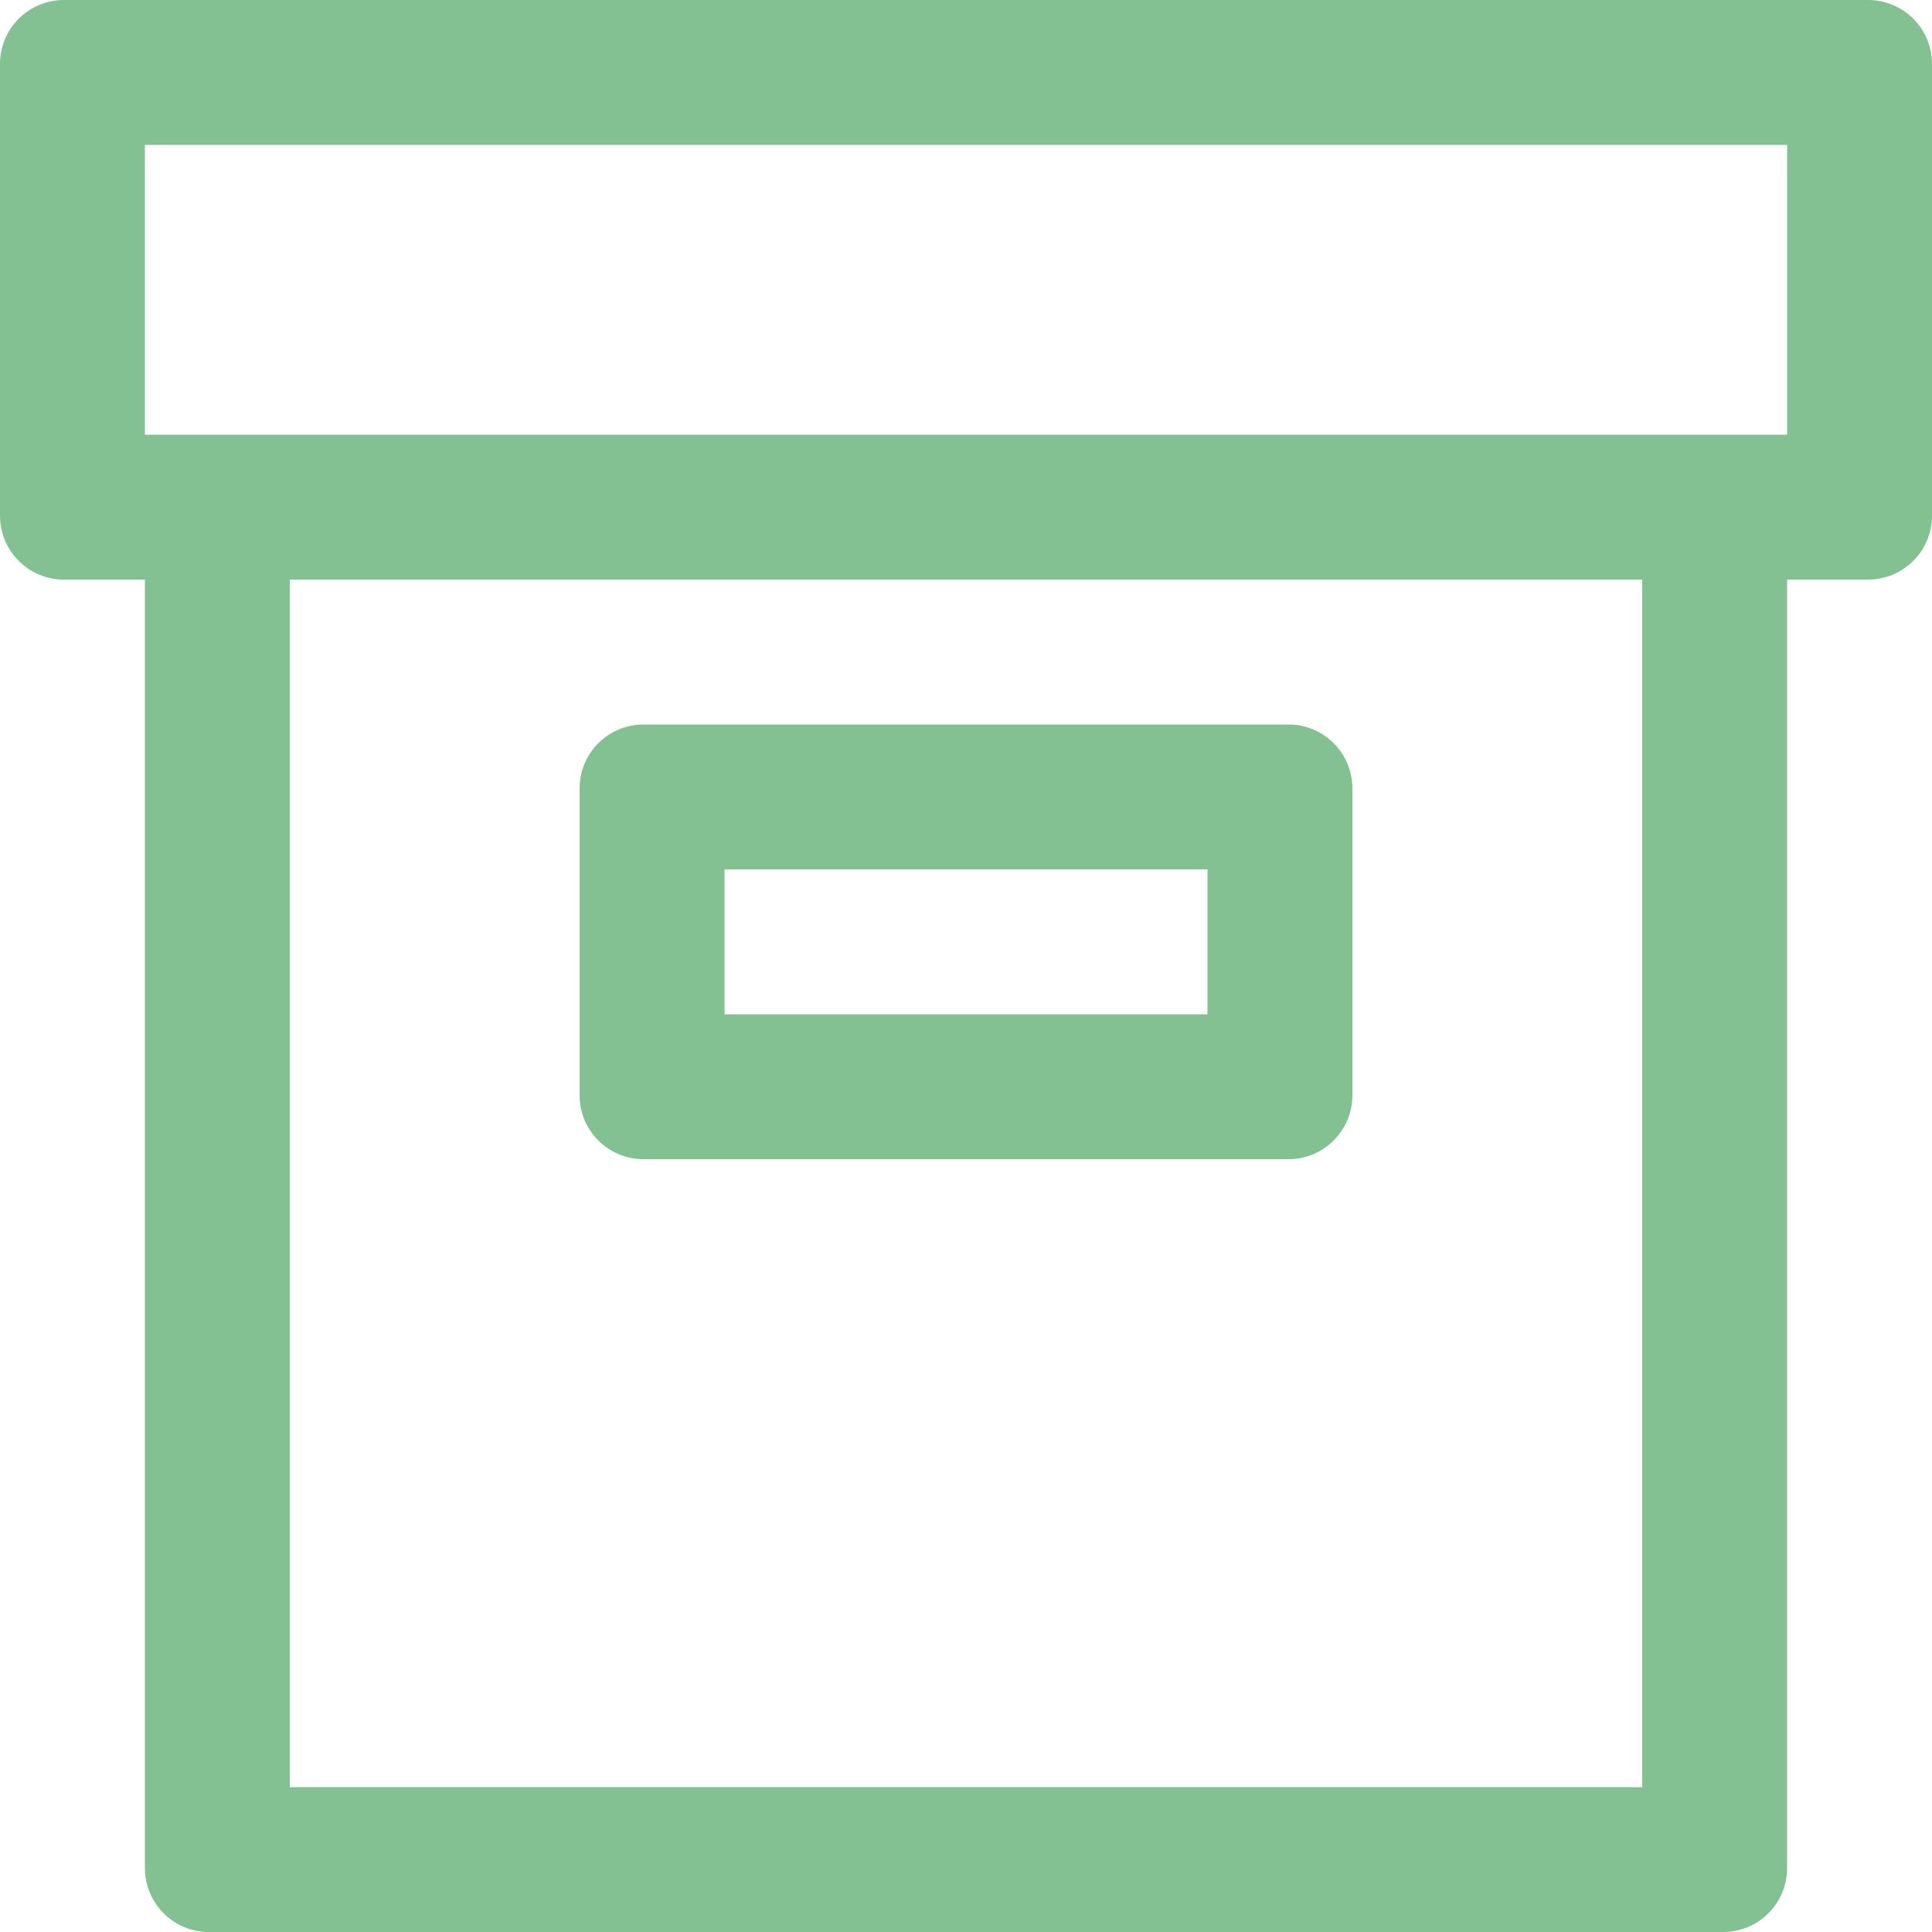
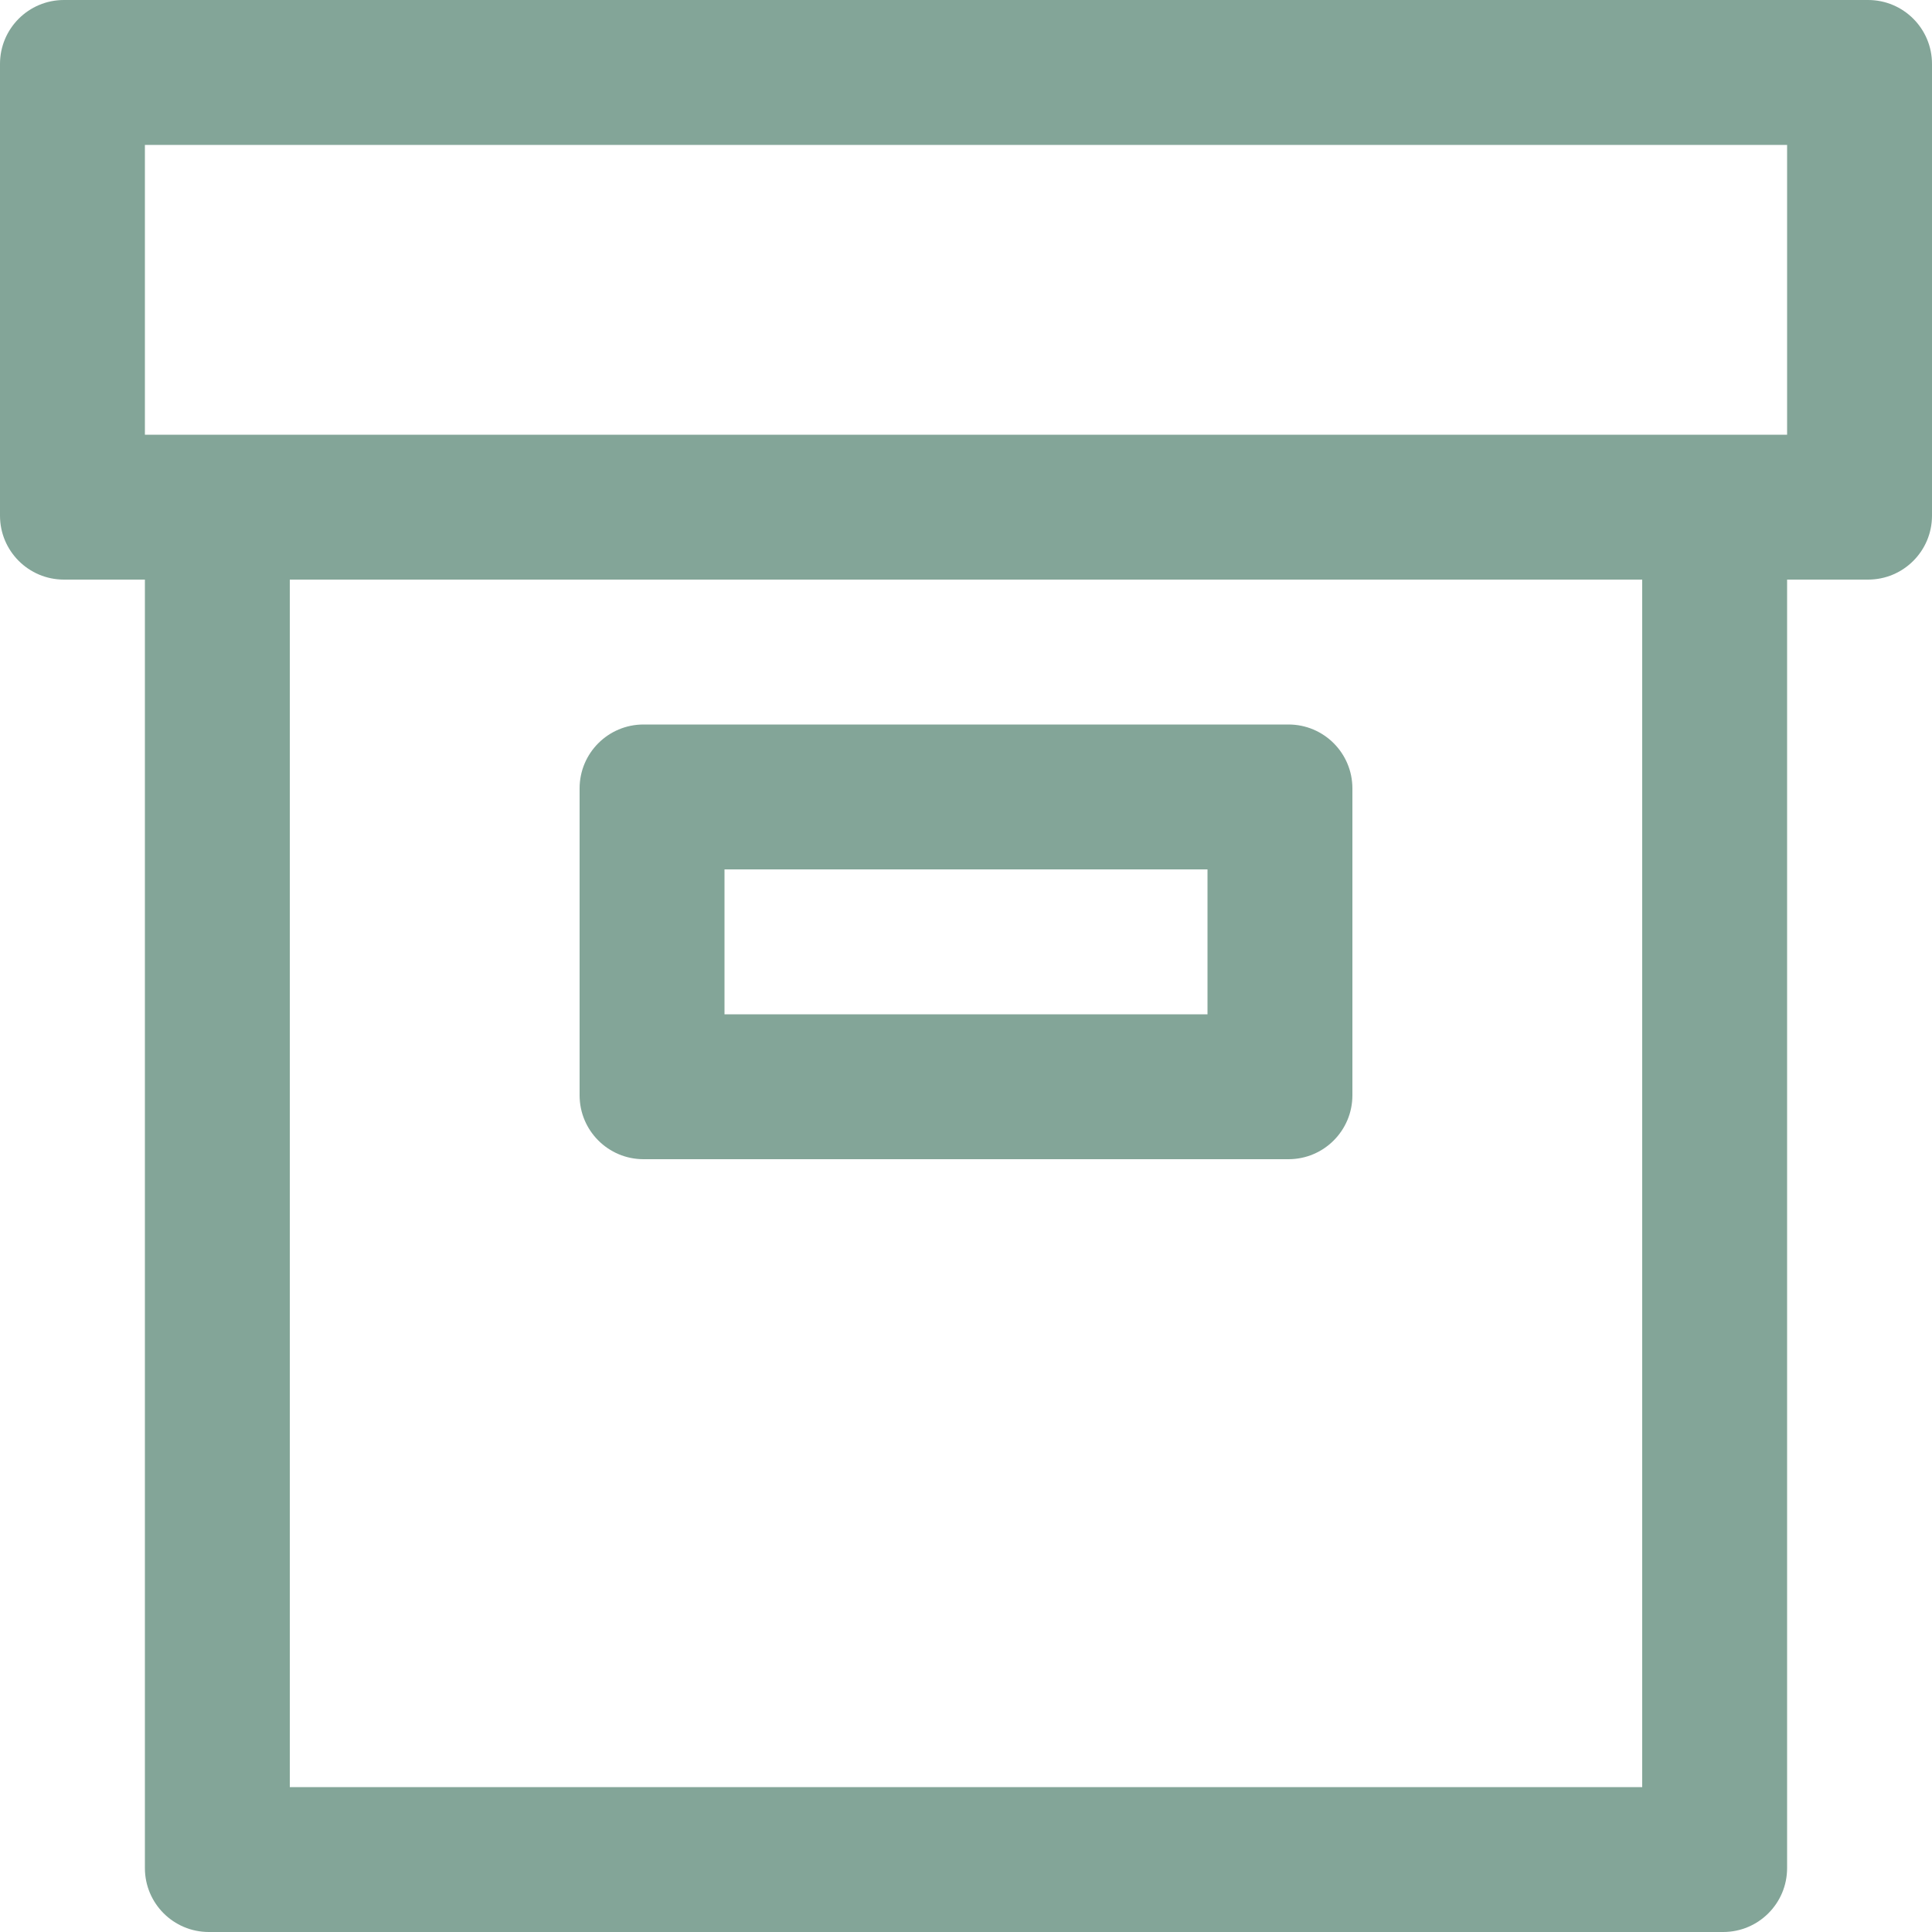
<svg xmlns="http://www.w3.org/2000/svg" width="200mm" height="200mm" viewBox="0 0 200 200" version="1.1" id="svg5">
  <defs id="defs2">
    </defs>
  <g id="layer1">
-     <path id="rect5498-6" style="stroke-width:0.281;fill:#83c092;fill-opacity:1" d="m 131.615,75 h 1.771 A 6.615,6.615 45 0 1 140,81.615 V 113.385 A 6.615,6.615 135 0 1 133.385,120 h -1.771 A 6.615,6.615 45 0 1 125,113.385 V 81.615 A 6.615,6.615 135 0 1 131.615,75 Z m -65,0 h 1.771 A 6.615,6.615 45 0 1 75,81.615 V 113.385 A 6.615,6.615 135 0 1 68.385,120 H 66.615 A 6.615,6.615 45 0 1 60,113.385 V 81.615 A 6.615,6.615 135 0 1 66.615,75 Z m 0,30 66.771,0 A 6.615,6.615 45 0 1 140,111.615 v 1.771 A 6.615,6.615 135 0 1 133.385,120 H 66.615 A 6.615,6.615 45 0 1 60,113.385 v -1.771 A 6.615,6.615 135 0 1 66.615,105 Z m 0,-30 H 133.385 A 6.615,6.615 45 0 1 140,81.615 v 1.771 A 6.615,6.615 135 0 1 133.385,90 H 66.615 A 6.615,6.615 45 0 1 60,83.385 V 81.615 A 6.615,6.615 135 0 1 66.615,75 Z m -45,110 H 178.385 A 6.615,6.615 45 0 1 185,191.615 v 1.771 A 6.615,6.615 135 0 1 178.385,200 H 21.615 A 6.615,6.615 45 0 1 15,193.385 v -1.771 A 6.615,6.615 135 0 1 21.615,185 Z M 176.615,45 h 1.771 A 6.615,6.615 45 0 1 185,51.615 l 0,141.771 A 6.615,6.615 135 0 1 178.385,200 h -1.771 A 6.615,6.615 45 0 1 170,193.385 V 51.615 A 6.615,6.615 135 0 1 176.615,45 Z M 21.615,45 h 1.771 A 6.615,6.615 45 0 1 30,51.615 L 30,193.385 A 6.615,6.615 135 0 1 23.385,200 H 21.615 A 6.615,6.615 45 0 1 15,193.385 L 15,51.615 A 6.615,6.615 135 0 1 21.615,45 Z M 191.615,0 h 1.771 A 6.615,6.615 45 0 1 200,6.615 V 53.385 A 6.615,6.615 135 0 1 193.385,60 h -1.771 A 6.615,6.615 45 0 1 185,53.385 V 6.615 A 6.615,6.615 135 0 1 191.615,0 Z M 6.615,0 H 8.385 A 6.615,6.615 45 0 1 15,6.615 V 53.385 A 6.615,6.615 135 0 1 8.385,60 H 6.615 A 6.615,6.615 45 0 1 0,53.385 V 6.615 A 6.615,6.615 135 0 1 6.615,0 Z m 0,45 H 193.385 A 6.615,6.615 45 0 1 200,51.615 v 1.771 A 6.615,6.615 135 0 1 193.385,60 H 6.615 A 6.615,6.615 45 0 1 0,53.385 V 51.615 A 6.615,6.615 135 0 1 6.615,45 Z m 0,-45 H 193.385 A 6.615,6.615 45 0 1 200,6.615 V 8.385 A 6.615,6.615 135 0 1 193.385,15 H 6.615 A 6.615,6.615 45 0 1 0,8.385 V 6.615 A 6.615,6.615 135 0 1 6.615,0 Z" />
+     <path id="rect5498-6" style="stroke-width:0.281;fill:#83a598;fill-opacity:1" d="m 131.615,75 h 1.771 A 6.615,6.615 45 0 1 140,81.615 V 113.385 A 6.615,6.615 135 0 1 133.385,120 h -1.771 A 6.615,6.615 45 0 1 125,113.385 V 81.615 A 6.615,6.615 135 0 1 131.615,75 Z m -65,0 h 1.771 A 6.615,6.615 45 0 1 75,81.615 V 113.385 A 6.615,6.615 135 0 1 68.385,120 H 66.615 A 6.615,6.615 45 0 1 60,113.385 V 81.615 A 6.615,6.615 135 0 1 66.615,75 Z m 0,30 66.771,0 A 6.615,6.615 45 0 1 140,111.615 v 1.771 A 6.615,6.615 135 0 1 133.385,120 H 66.615 A 6.615,6.615 45 0 1 60,113.385 v -1.771 A 6.615,6.615 135 0 1 66.615,105 Z m 0,-30 H 133.385 A 6.615,6.615 45 0 1 140,81.615 v 1.771 A 6.615,6.615 135 0 1 133.385,90 H 66.615 A 6.615,6.615 45 0 1 60,83.385 V 81.615 A 6.615,6.615 135 0 1 66.615,75 Z m -45,110 H 178.385 A 6.615,6.615 45 0 1 185,191.615 v 1.771 A 6.615,6.615 135 0 1 178.385,200 H 21.615 A 6.615,6.615 45 0 1 15,193.385 v -1.771 A 6.615,6.615 135 0 1 21.615,185 Z M 176.615,45 h 1.771 A 6.615,6.615 45 0 1 185,51.615 l 0,141.771 A 6.615,6.615 135 0 1 178.385,200 h -1.771 A 6.615,6.615 45 0 1 170,193.385 V 51.615 A 6.615,6.615 135 0 1 176.615,45 Z M 21.615,45 h 1.771 A 6.615,6.615 45 0 1 30,51.615 L 30,193.385 A 6.615,6.615 135 0 1 23.385,200 H 21.615 A 6.615,6.615 45 0 1 15,193.385 L 15,51.615 A 6.615,6.615 135 0 1 21.615,45 Z M 191.615,0 h 1.771 A 6.615,6.615 45 0 1 200,6.615 V 53.385 A 6.615,6.615 135 0 1 193.385,60 h -1.771 A 6.615,6.615 45 0 1 185,53.385 V 6.615 A 6.615,6.615 135 0 1 191.615,0 Z M 6.615,0 H 8.385 A 6.615,6.615 45 0 1 15,6.615 V 53.385 A 6.615,6.615 135 0 1 8.385,60 H 6.615 A 6.615,6.615 45 0 1 0,53.385 V 6.615 A 6.615,6.615 135 0 1 6.615,0 Z m 0,45 H 193.385 A 6.615,6.615 45 0 1 200,51.615 v 1.771 A 6.615,6.615 135 0 1 193.385,60 H 6.615 A 6.615,6.615 45 0 1 0,53.385 V 51.615 A 6.615,6.615 135 0 1 6.615,45 Z m 0,-45 H 193.385 A 6.615,6.615 45 0 1 200,6.615 V 8.385 A 6.615,6.615 135 0 1 193.385,15 H 6.615 A 6.615,6.615 45 0 1 0,8.385 V 6.615 A 6.615,6.615 135 0 1 6.615,0 Z" />
  </g>
</svg>
